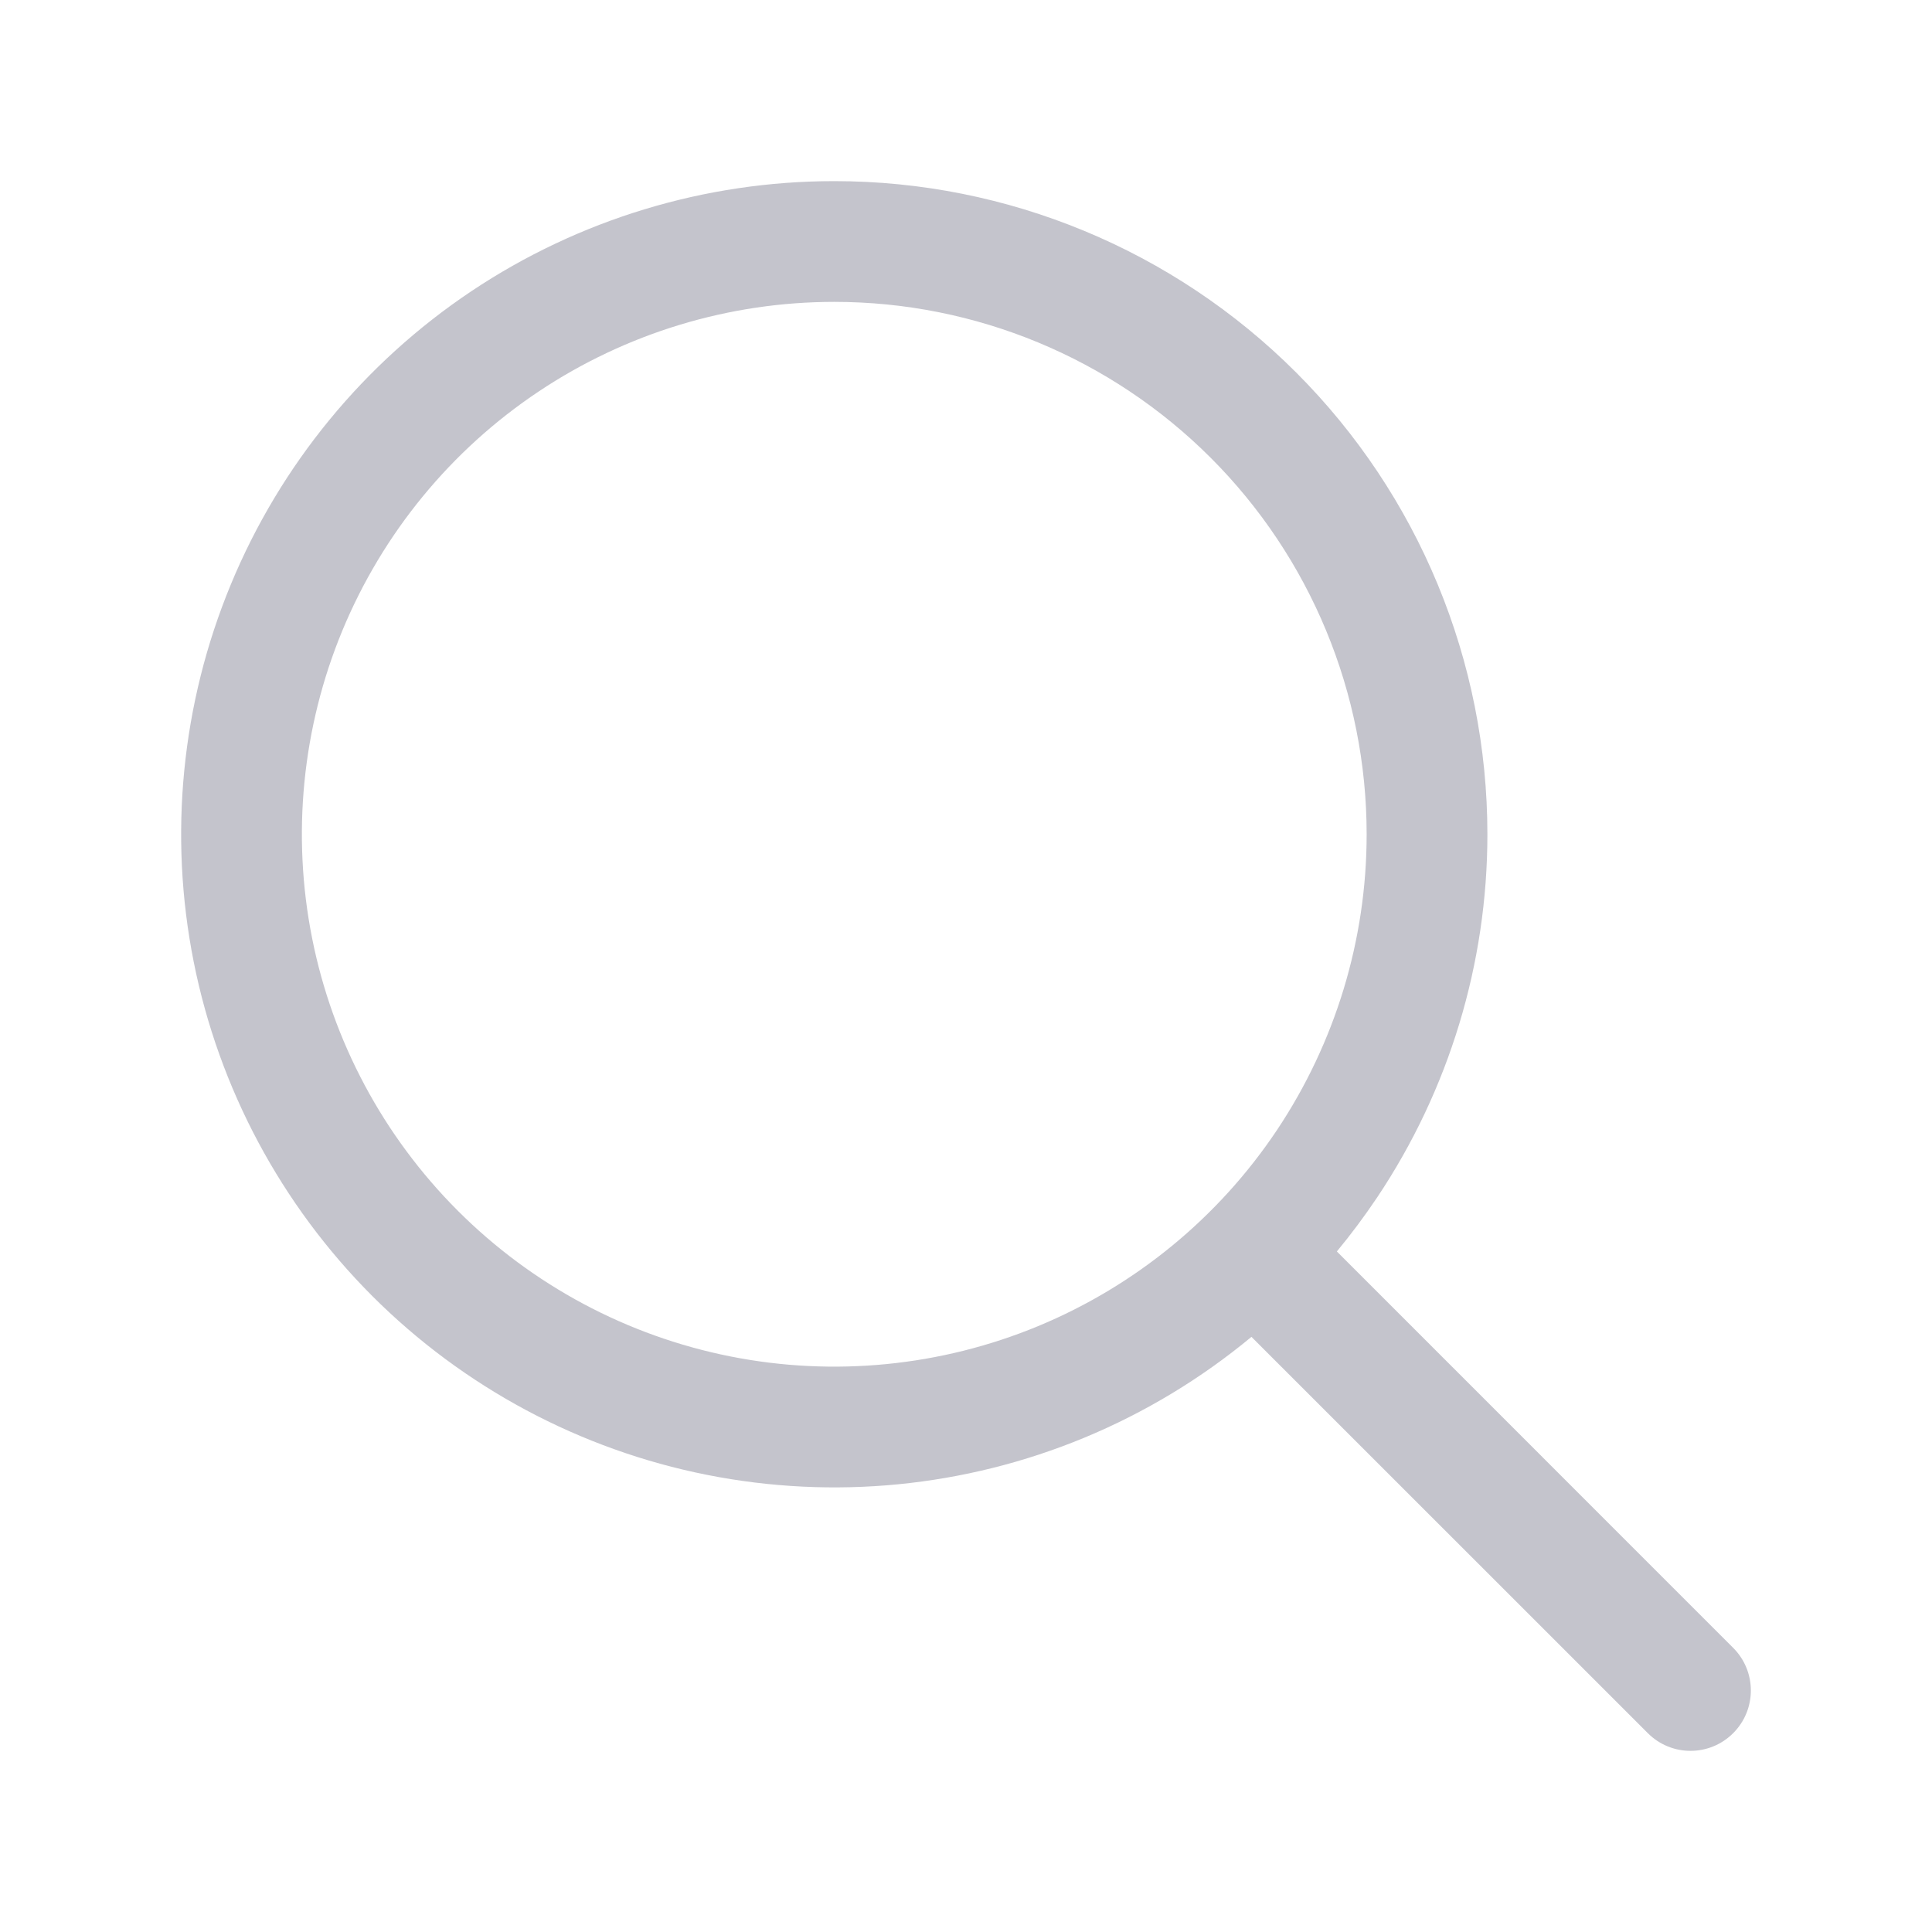
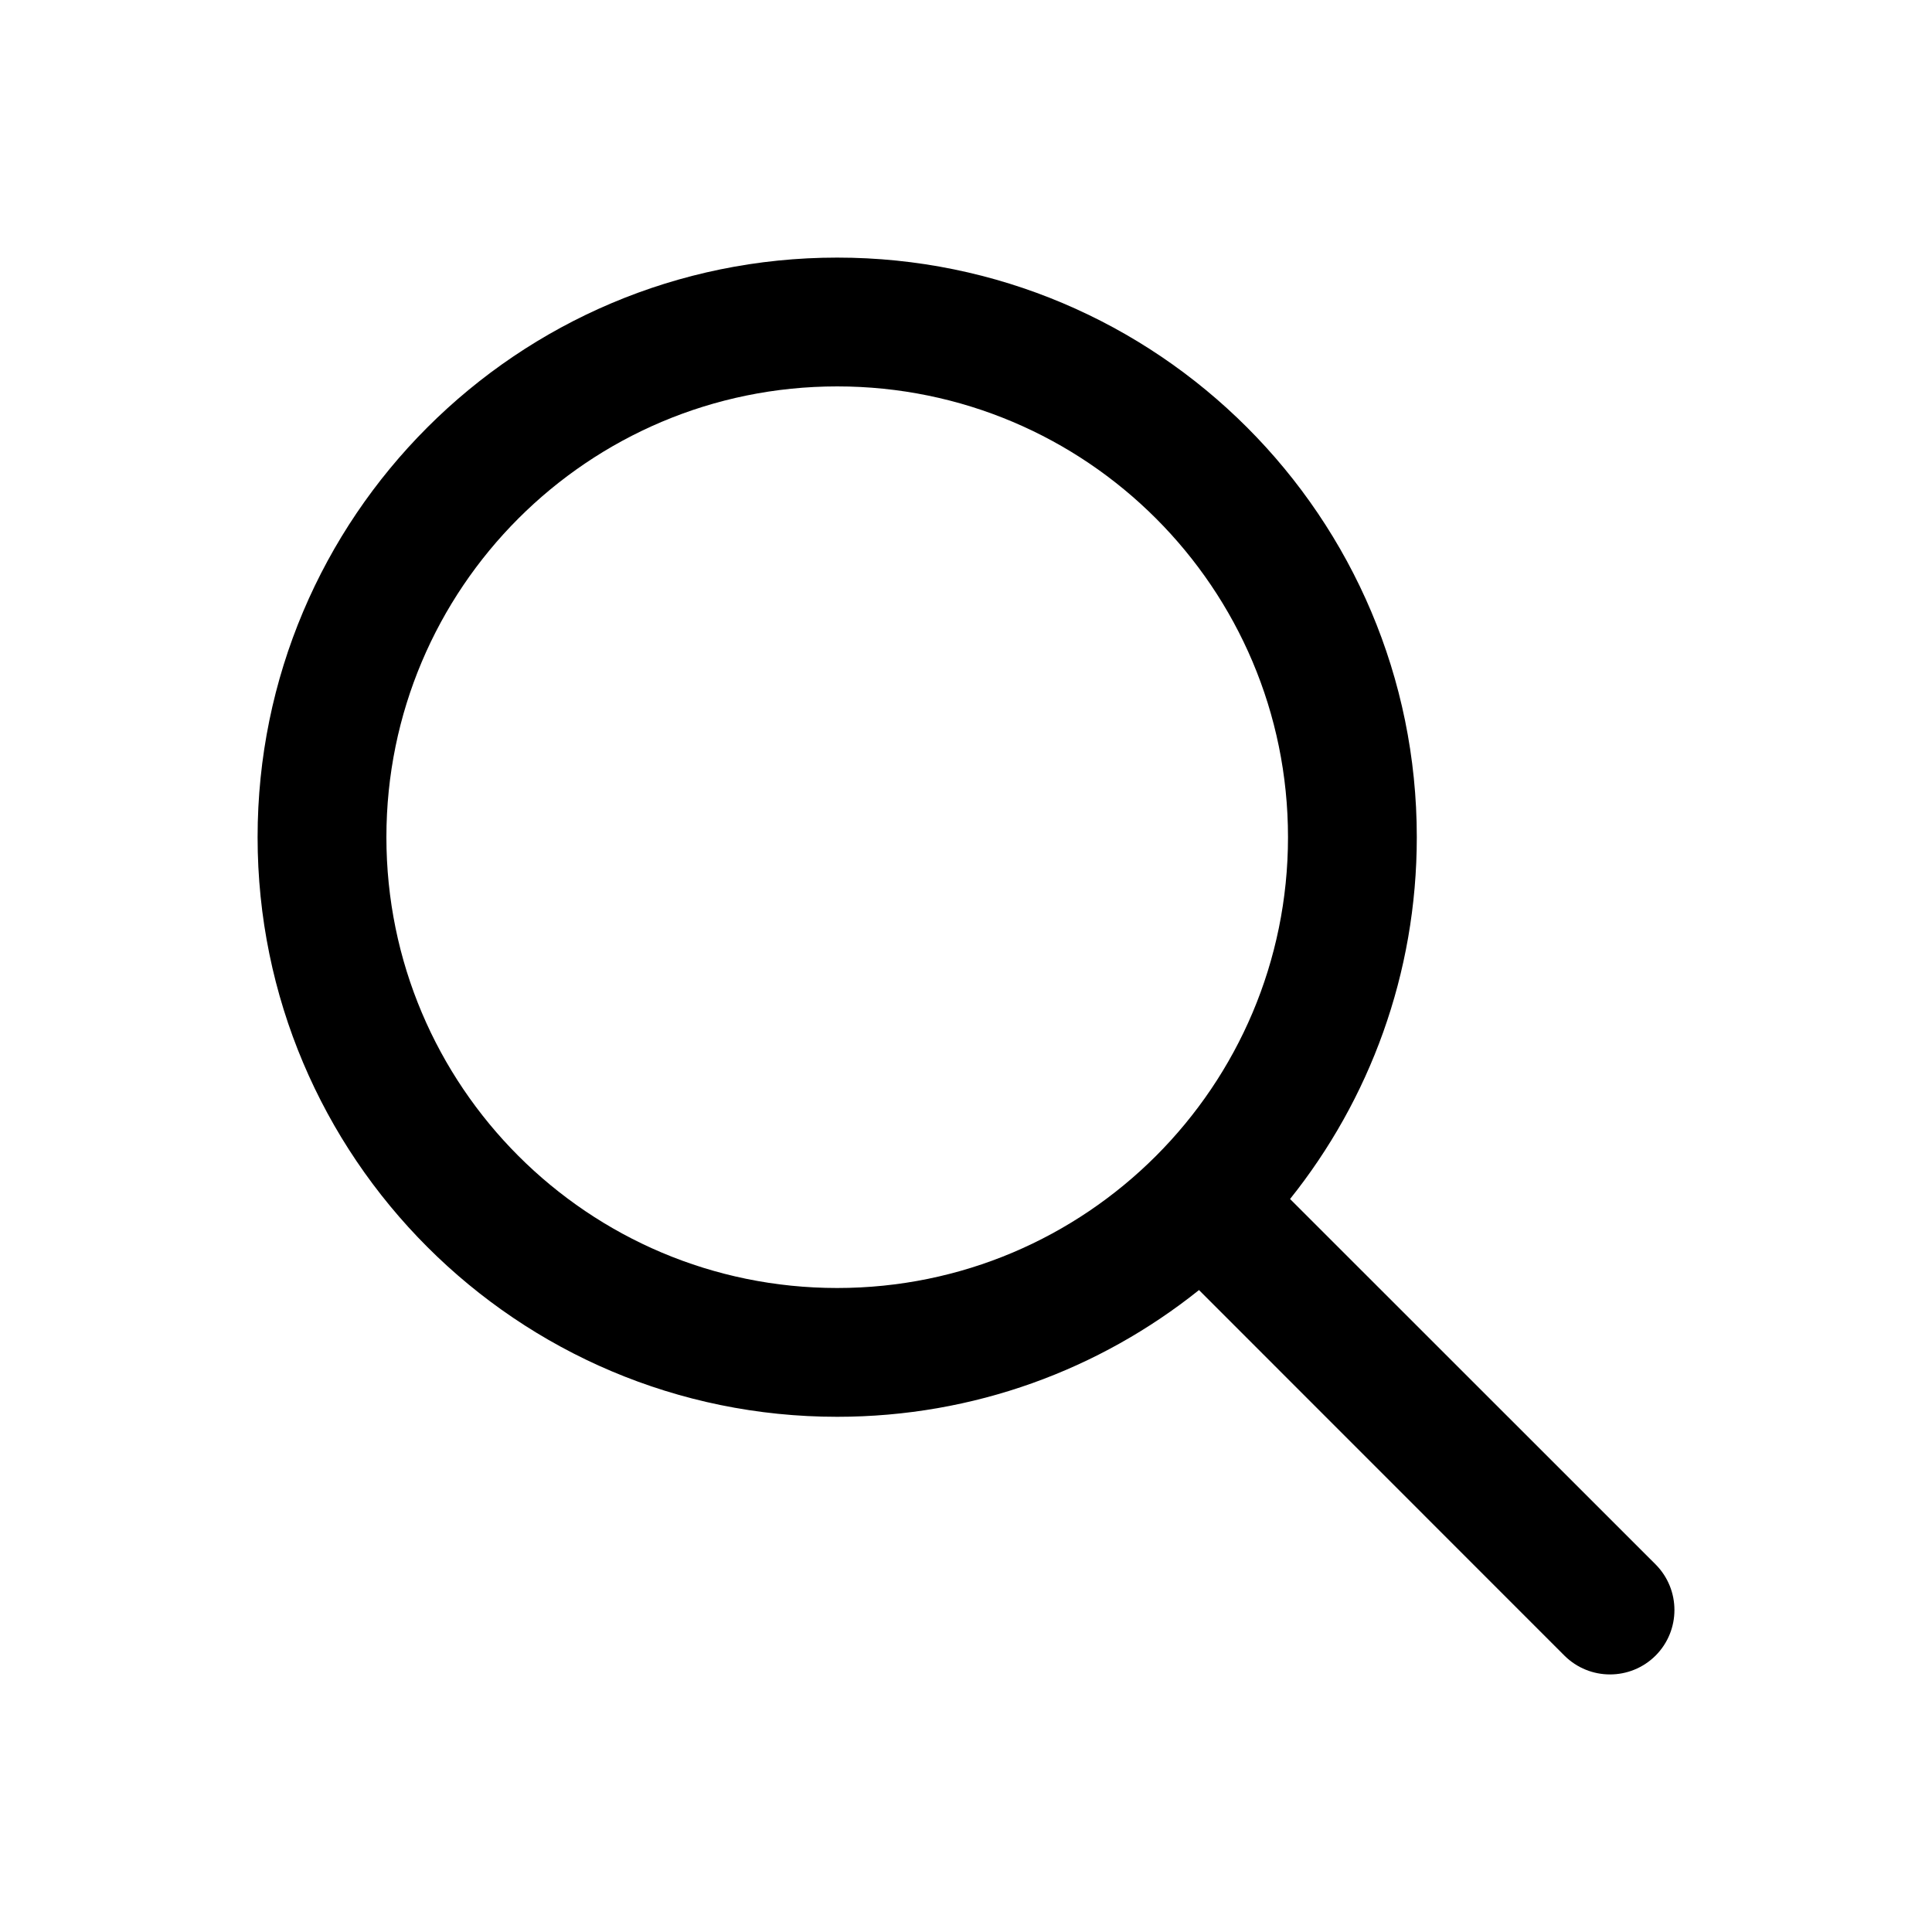
- <svg xmlns="http://www.w3.org/2000/svg" width="24" height="24" viewBox="0 0 24 24" fill="none">
-   <path fill-rule="evenodd" clip-rule="evenodd" d="M5.856 3.617C7.19 2.726 8.759 2.25 10.364 2.25H10.364C12.515 2.25 14.579 3.105 16.101 4.627C17.622 6.148 18.477 8.212 18.477 10.364V10.364C18.477 11.968 18.001 13.537 17.11 14.871C16.953 15.105 16.785 15.331 16.607 15.546L21.53 20.47C21.823 20.763 21.823 21.237 21.53 21.53C21.237 21.823 20.763 21.823 20.47 21.53L15.546 16.607C14.924 17.123 14.224 17.547 13.469 17.86C11.986 18.474 10.355 18.634 8.781 18.321C7.207 18.008 5.761 17.235 4.626 16.101C3.492 14.966 2.719 13.52 2.406 11.947C2.093 10.373 2.254 8.741 2.868 7.259C3.482 5.776 4.522 4.509 5.856 3.617ZM10.364 3.75C9.056 3.75 7.777 4.138 6.689 4.865C5.602 5.591 4.754 6.624 4.253 7.833C3.753 9.041 3.622 10.371 3.877 11.654C4.132 12.937 4.762 14.115 5.687 15.04C6.612 15.965 7.79 16.595 9.073 16.85C10.356 17.105 11.686 16.974 12.895 16.474C14.103 15.973 15.136 15.126 15.863 14.038C16.589 12.95 16.977 11.672 16.977 10.364M10.364 3.75C12.118 3.75 13.8 4.447 15.04 5.687C16.28 6.927 16.977 8.61 16.977 10.364" fill="#C4C4CC" />
+ <svg xmlns="http://www.w3.org/2000/svg" width="15" height="15" viewBox="0 0 15 15" fill="none">
+   <path d="M10 6.5C10 8.433 8.433 10 6.5 10C4.567 10 3 8.433 3 6.5C3 4.567 4.567 3 6.5 3C8.433 3 10 4.567 10 6.5ZM9.309 10.016C8.539 10.632 7.563 11 6.5 11C4.015 11 2 8.985 2 6.5C2 4.015 4.015 2 6.5 2C8.985 2 11 4.015 11 6.5C11 7.563 10.632 8.539 10.016 9.309L12.854 12.146C13.049 12.342 13.049 12.658 12.854 12.854C12.658 13.049 12.342 13.049 12.146 12.854L9.309 10.016Z" fill="currentColor" fill-rule="evenodd" clip-rule="evenodd" />
</svg>
